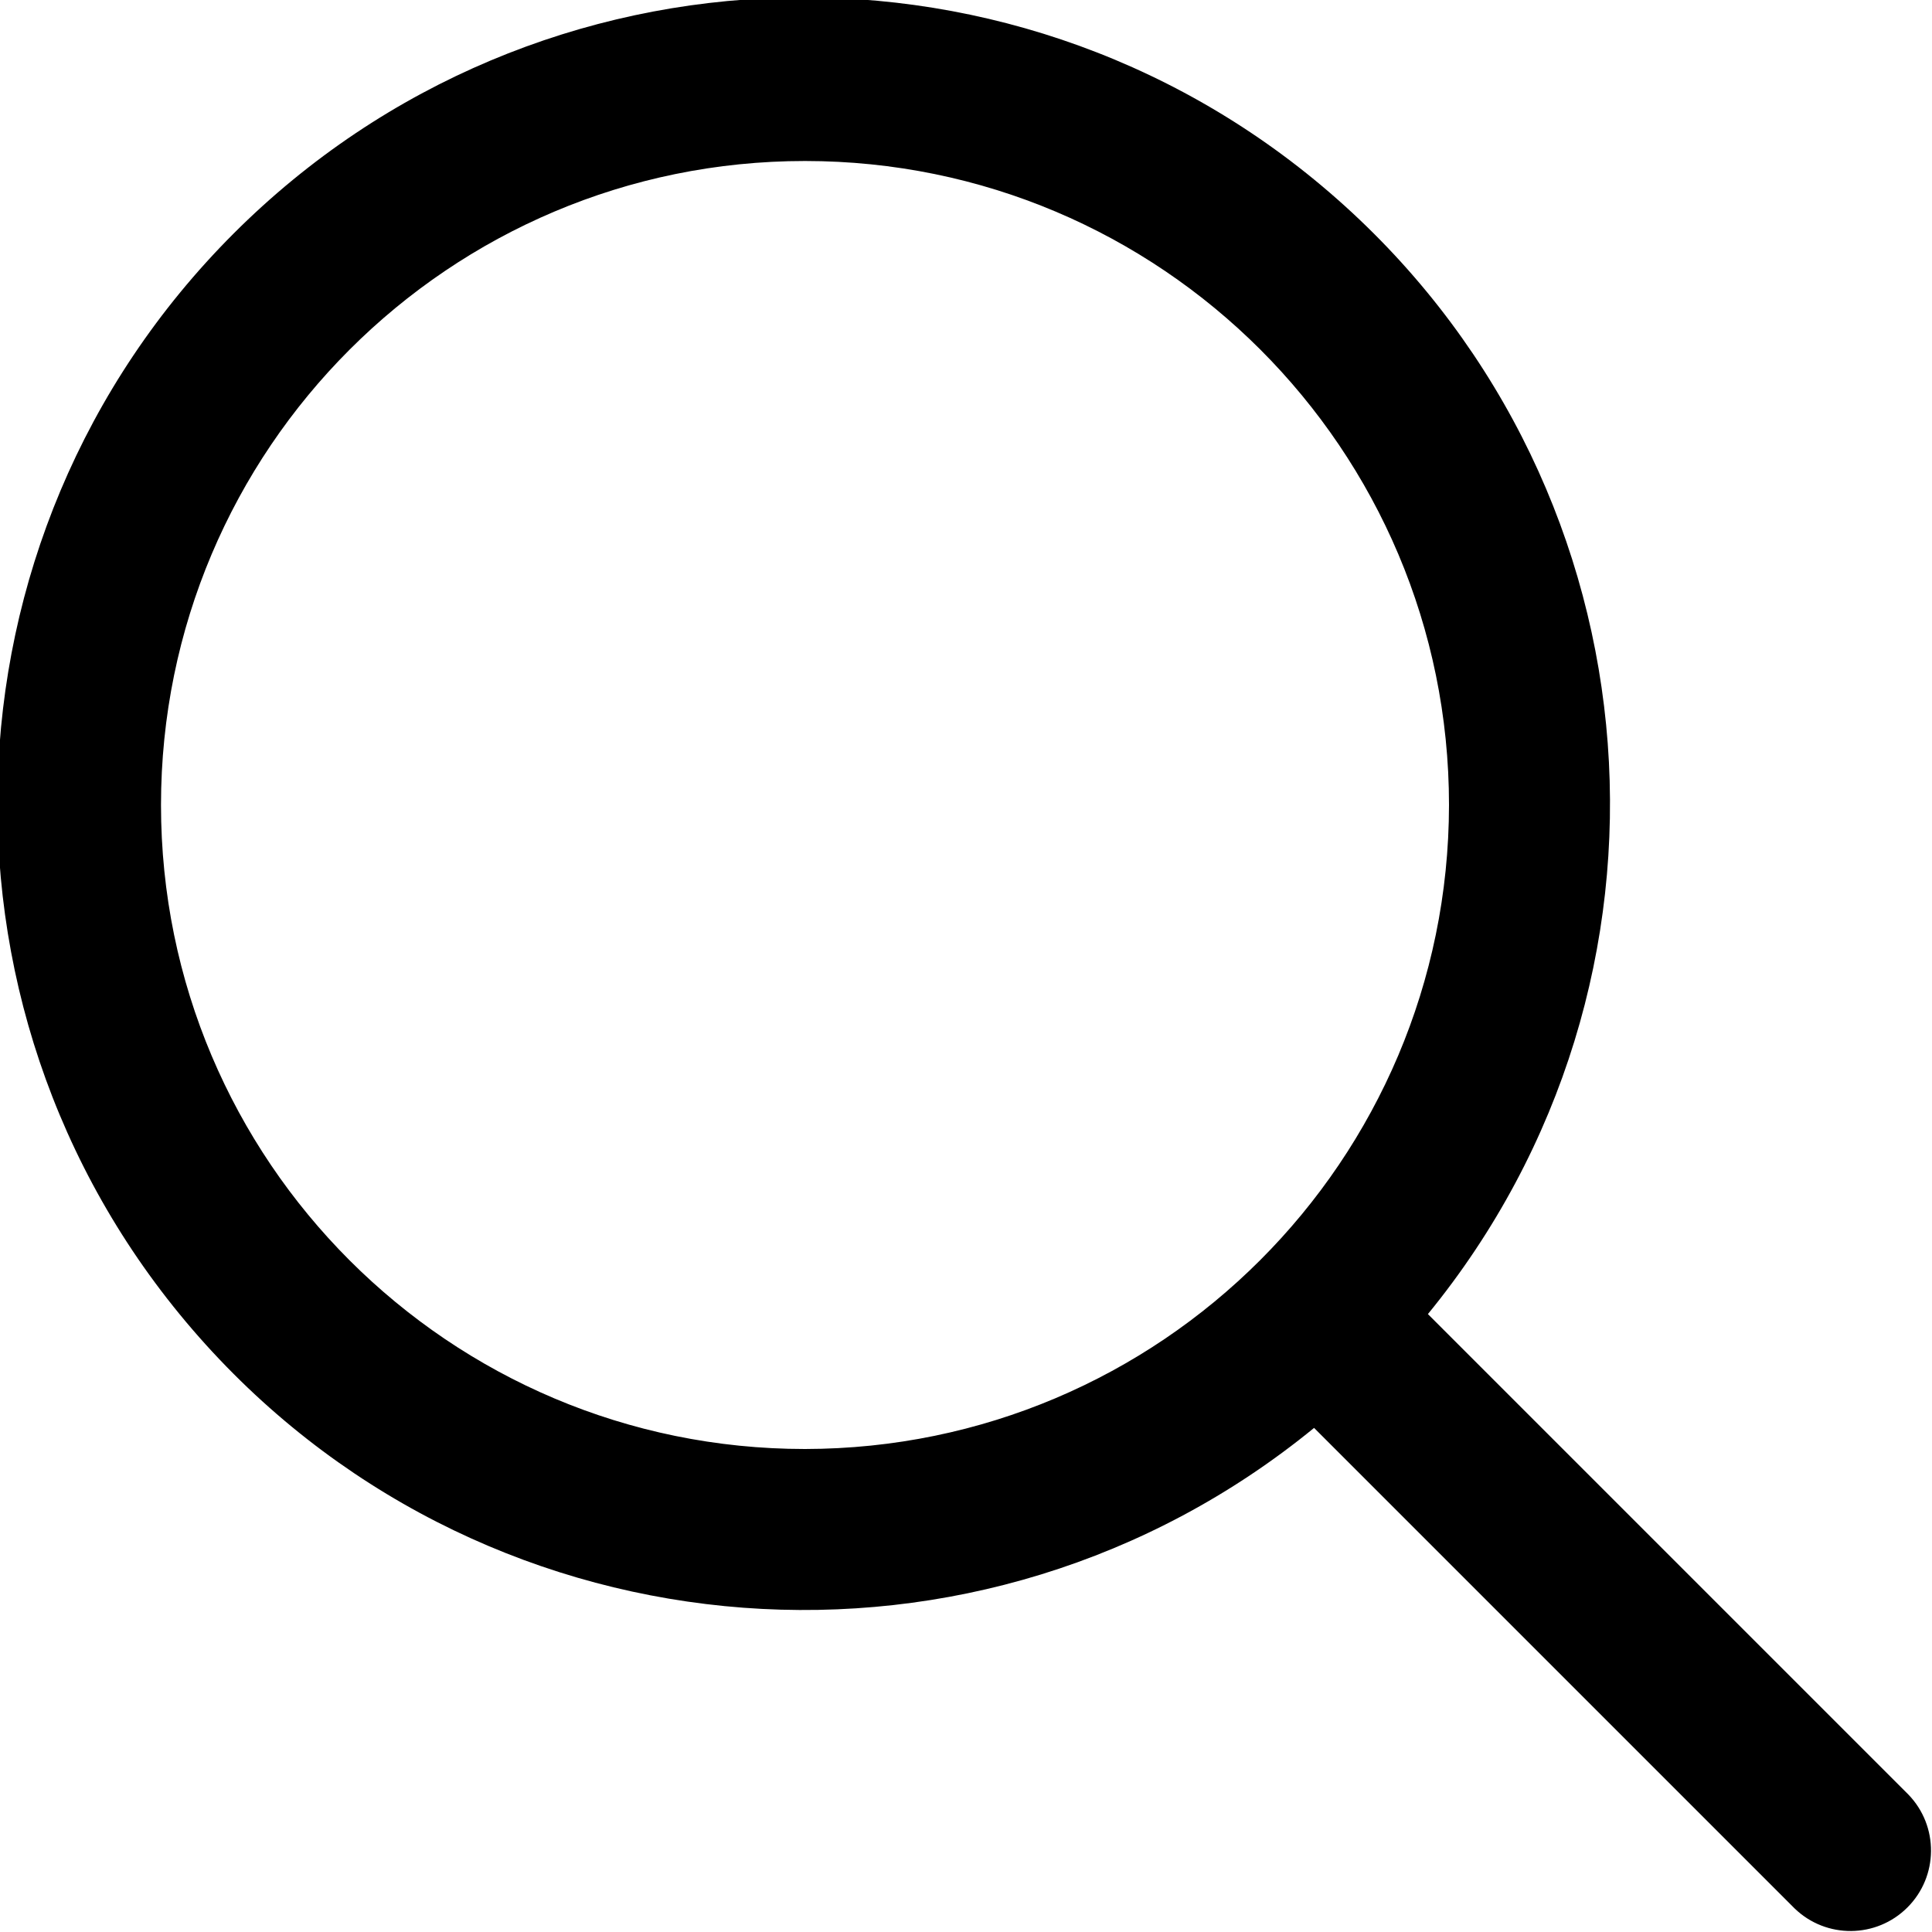
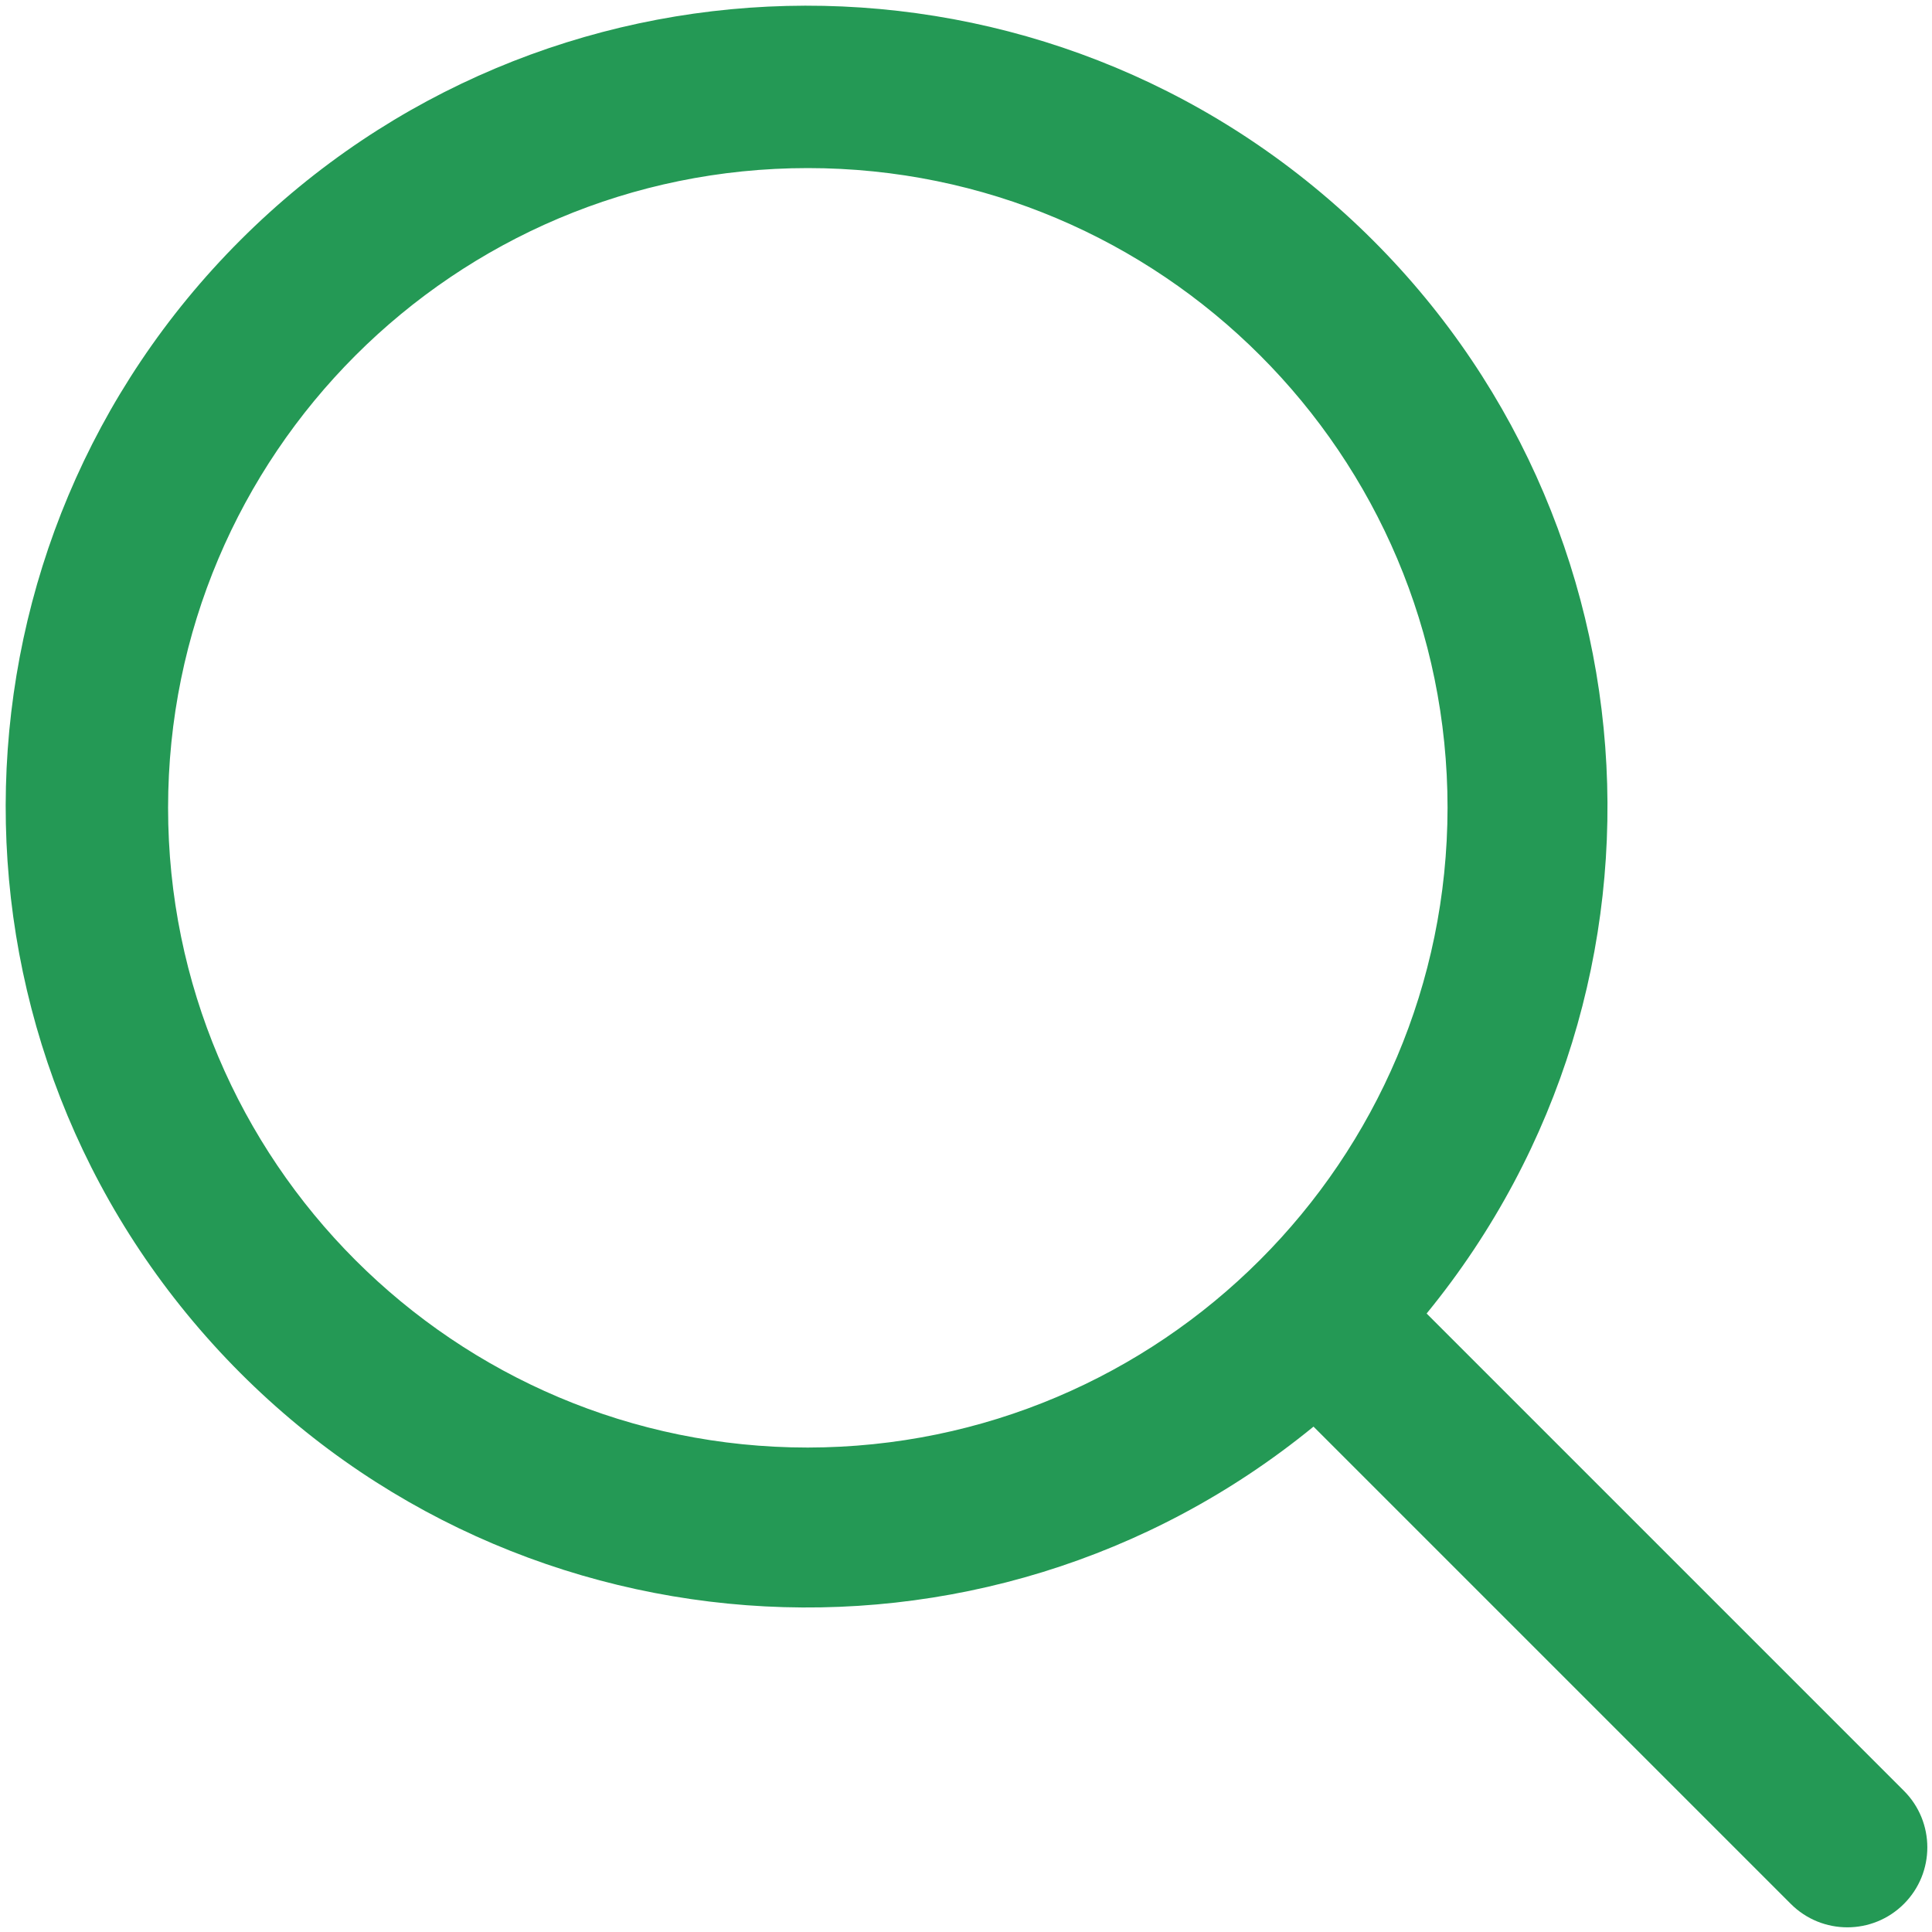
- <svg xmlns="http://www.w3.org/2000/svg" id="Outline" viewBox="0 0 24 24" width="512" height="512">
-   <path d="M23.707,22.293l-5.969-5.969a10.016,10.016,0,1,0-1.414,1.414l5.969,5.969a1,1,0,0,0,1.414-1.414ZM10,18a8,8,0,1,1,8-8A8.009,8.009,0,0,1,10,18Z" />
+ <svg xmlns="http://www.w3.org/2000/svg" id="Outline" viewBox="0 0 24 24" width="512" height="512" version="1.1">
+   <defs id="defs1" />
+   <path d="m 23.651,22.246 -5.929,-5.929 a 9.949,9.949 0 1 0 -1.405,1.405 l 5.929,5.929 A 0.993,0.993 0 0 0 23.651,22.246 Z M 10.035,17.982 a 7.947,7.947 0 1 1 7.947,-7.947 7.956,7.956 0 0 1 -7.947,7.947 z" id="path1" style="fill:#249955;fill-opacity:1;stroke-width:0.993" />
</svg>
